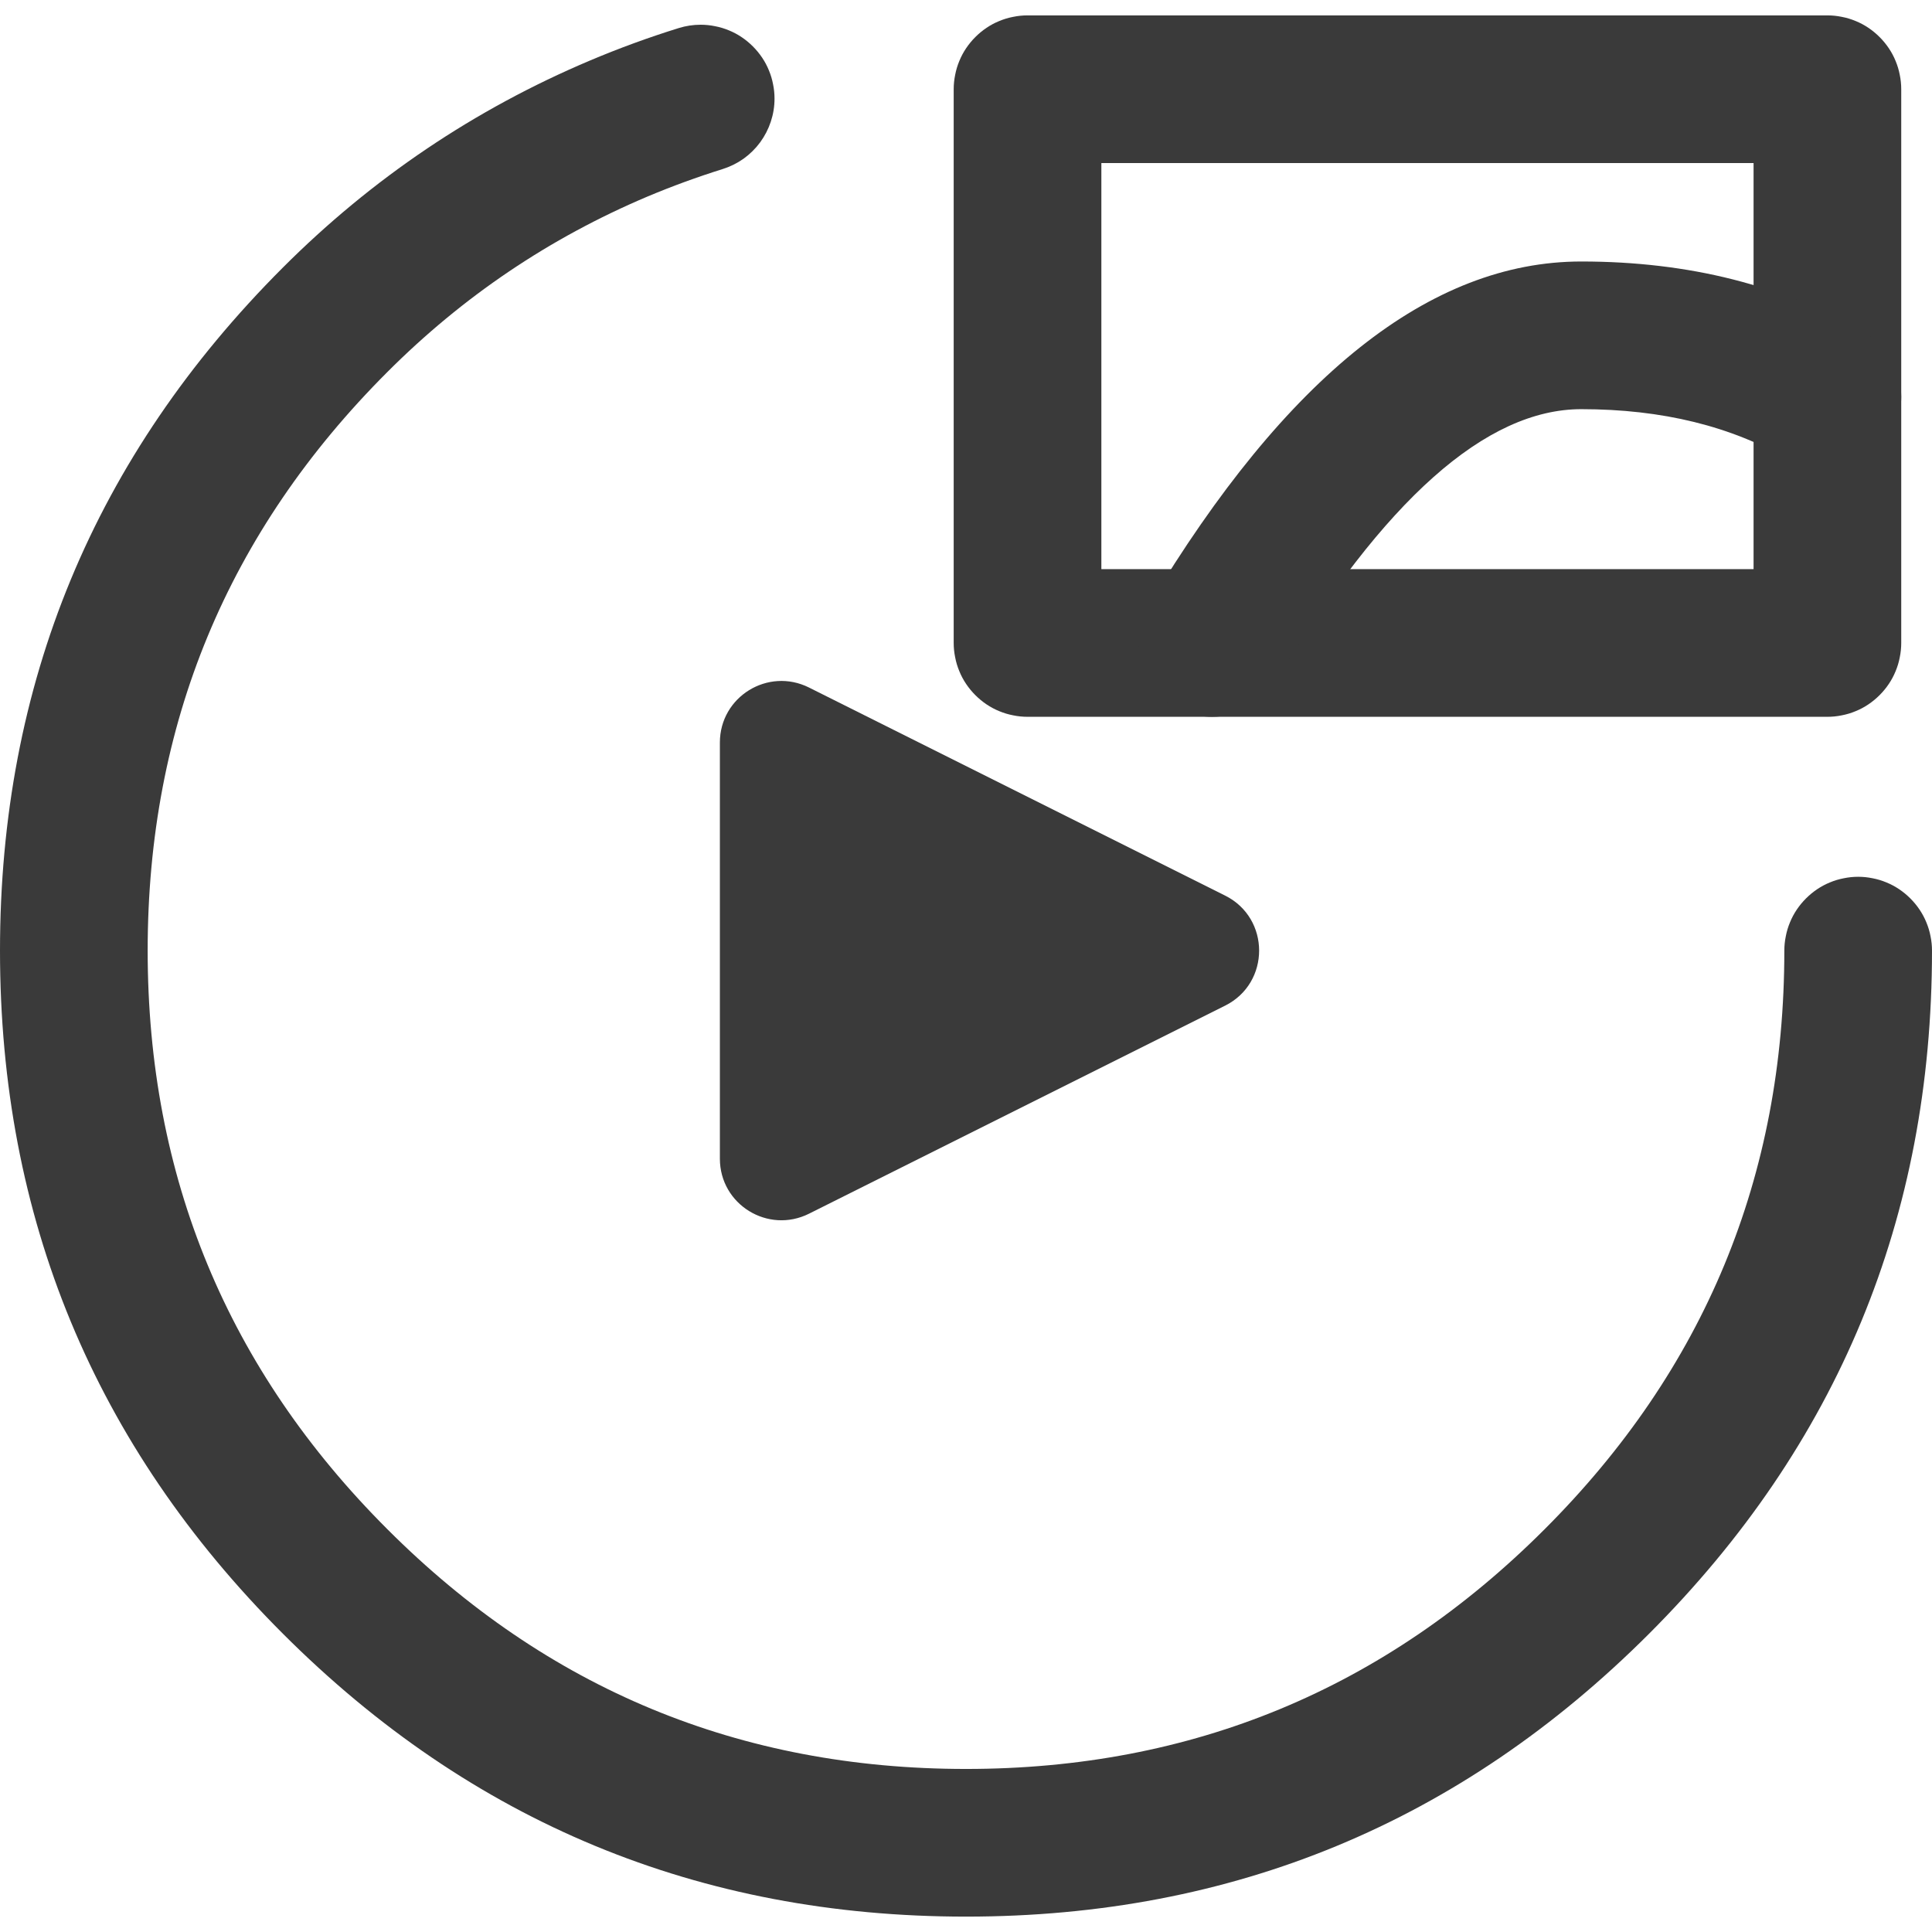
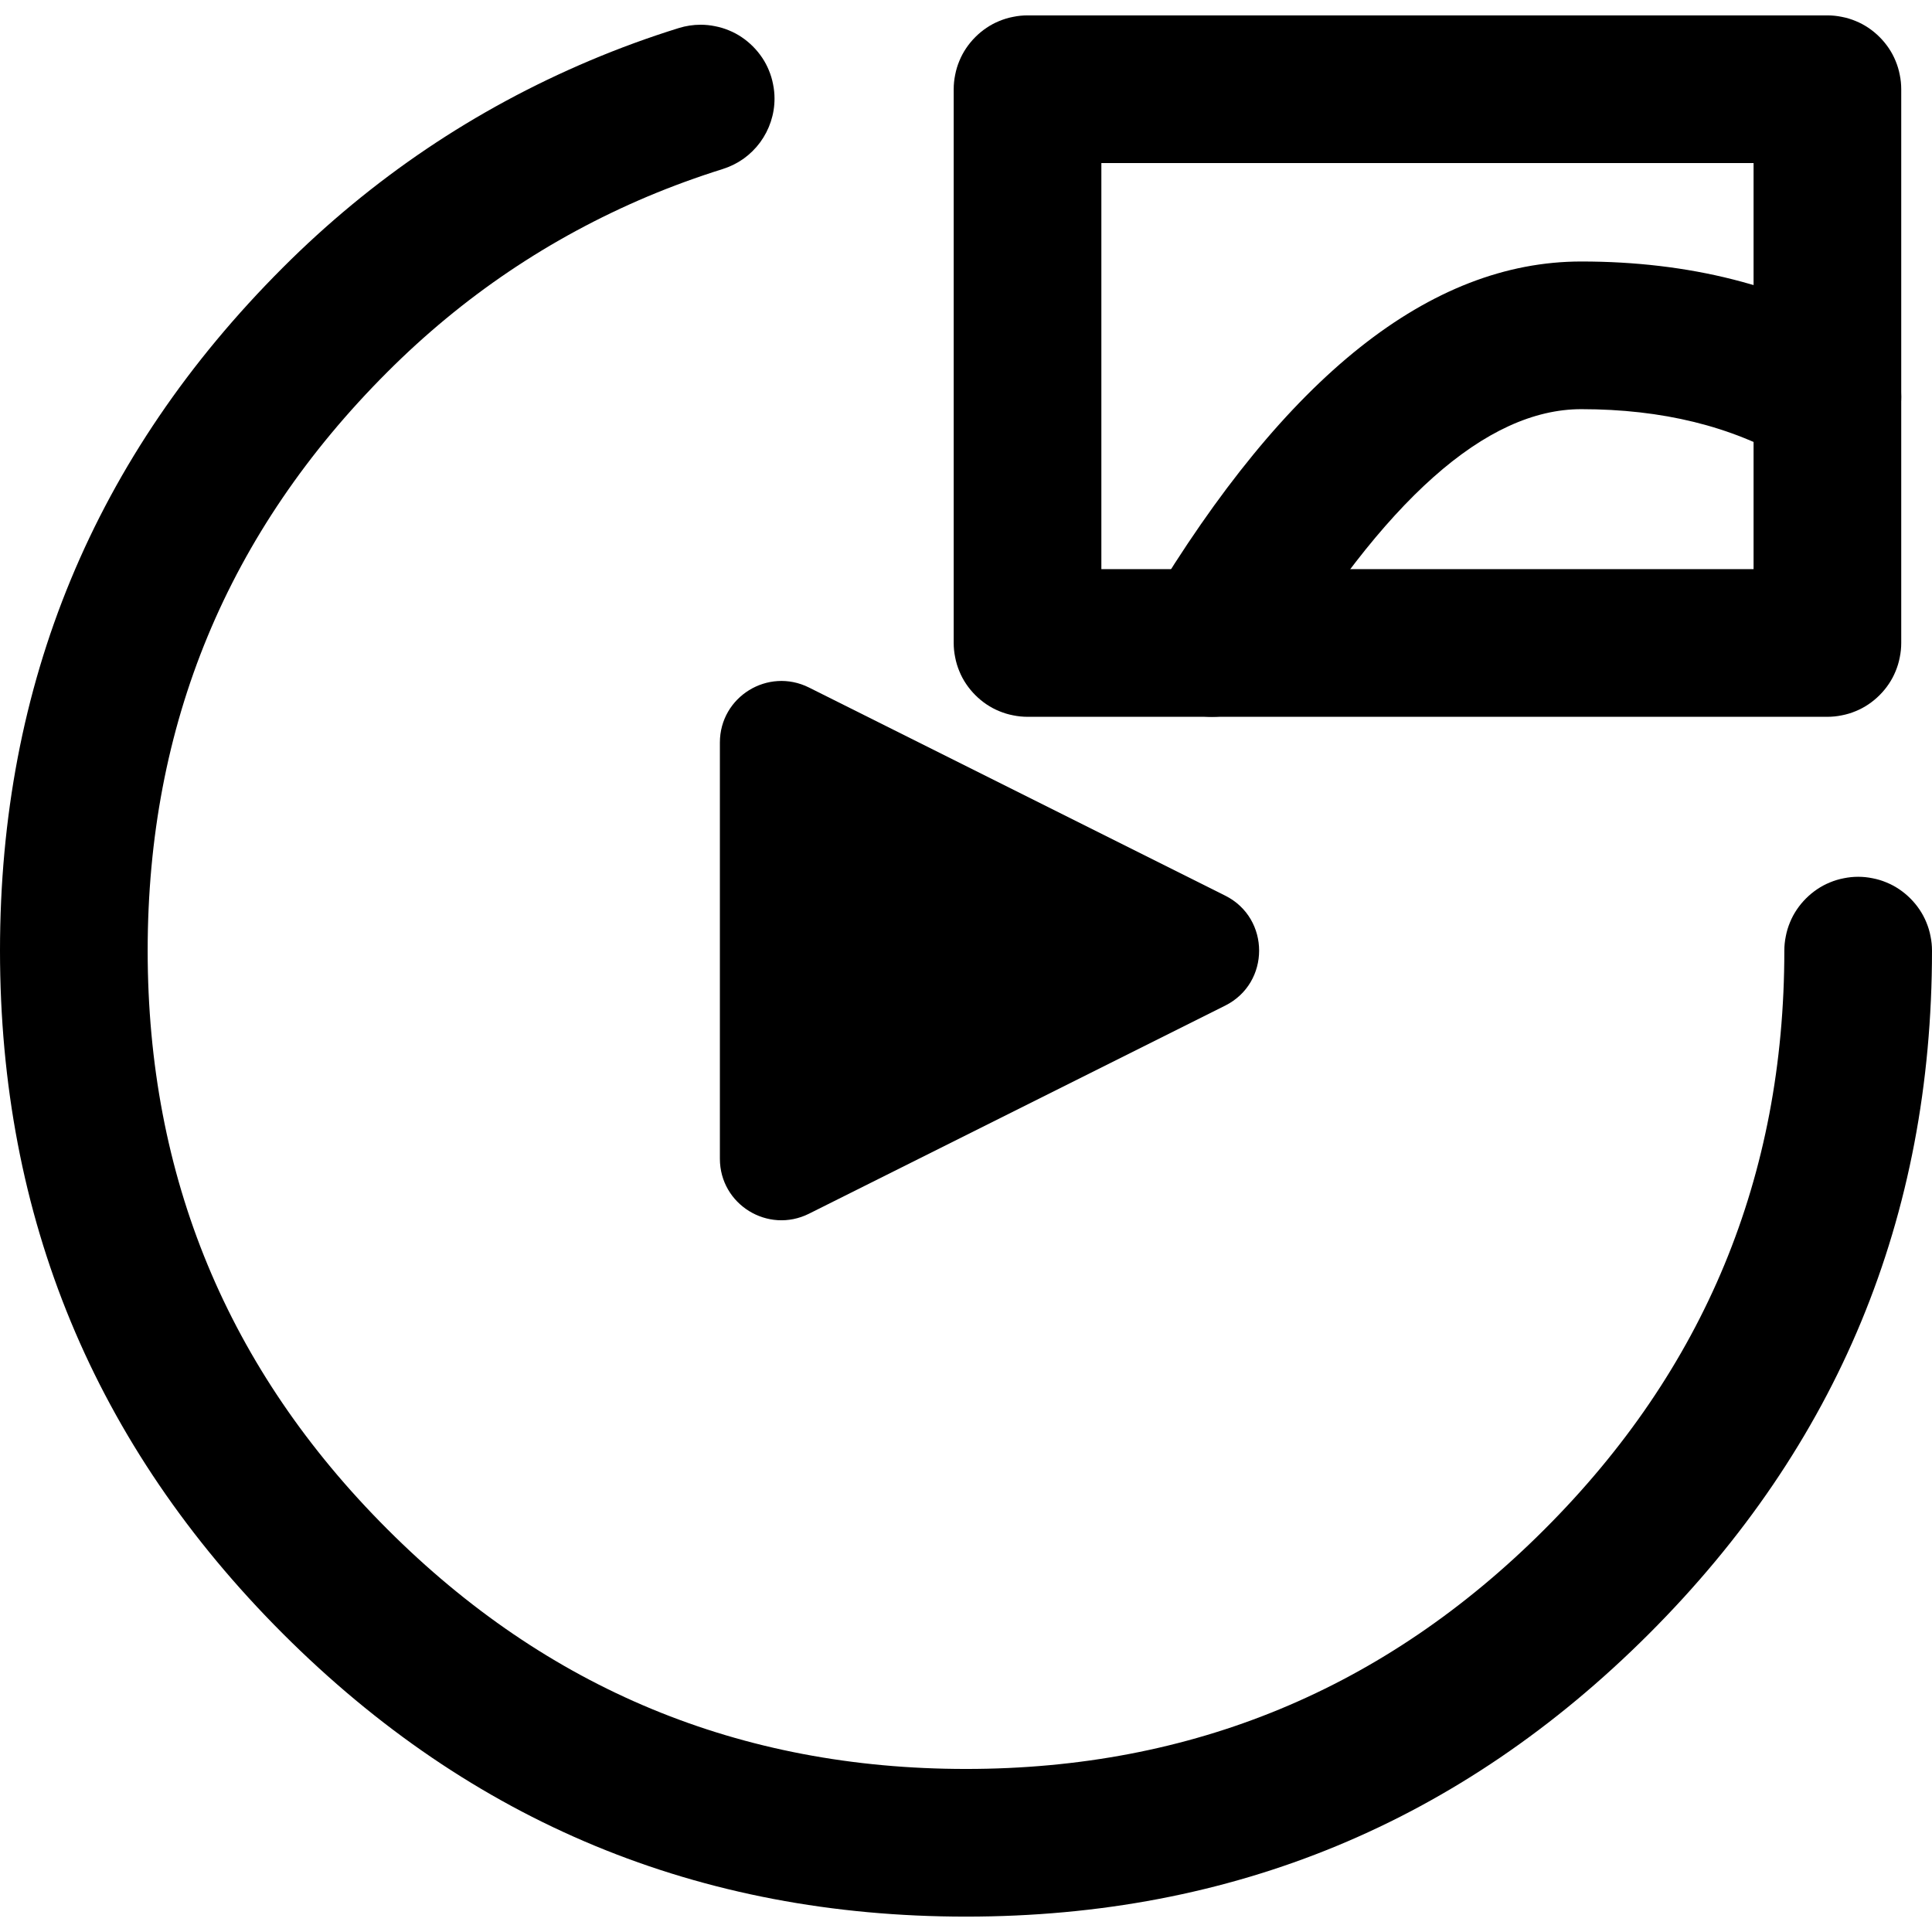
<svg xmlns="http://www.w3.org/2000/svg" fill-rule="evenodd" clip-rule="evenodd" viewBox="0.15 0.4 15.7 15.45" width="16" height="16">
-   <path d="M6,6.309L6,9.691C6,10.063,6.391,10.304,6.724,10.138L10.106,8.447C10.474,8.263,10.474,7.737,10.106,7.553L6.724,5.862C6.391,5.696,6,5.937,6,6.309Z" fill="#3A3A3A" />
-   <path d="M7.9,5.5L7.9,1Q7.9,0.941,7.912,0.883Q7.923,0.825,7.946,0.77Q7.968,0.716,8.001,0.667Q8.034,0.618,8.076,0.576Q8.118,0.534,8.167,0.501Q8.216,0.468,8.27,0.446Q8.325,0.423,8.383,0.412Q8.441,0.4,8.5,0.4L15,0.4Q15.059,0.4,15.117,0.412Q15.175,0.423,15.23,0.446Q15.284,0.468,15.333,0.501Q15.382,0.534,15.424,0.576Q15.466,0.618,15.499,0.667Q15.532,0.716,15.554,0.77Q15.577,0.825,15.588,0.883Q15.6,0.941,15.6,1L15.6,5.5Q15.6,5.559,15.588,5.617Q15.577,5.675,15.554,5.73Q15.532,5.784,15.499,5.833Q15.466,5.882,15.424,5.924Q15.382,5.966,15.333,5.999Q15.284,6.032,15.23,6.054Q15.175,6.077,15.117,6.088Q15.059,6.1,15,6.1L8.5,6.1Q8.441,6.1,8.383,6.088Q8.325,6.077,8.27,6.054Q8.216,6.032,8.167,5.999Q8.118,5.966,8.076,5.924Q8.034,5.882,8.001,5.833Q7.968,5.784,7.946,5.73Q7.923,5.675,7.912,5.617Q7.9,5.559,7.9,5.5Z M14.4,1.6L9.1,1.6L9.1,4.9L14.4,4.9L14.4,1.6Z" fill="#3A3A3A" />
-   <path d="M13,2.4Q11.16,2.4,9.486,5.192L9.486,5.192Q9.4,5.334,9.4,5.5Q9.4,5.559,9.412,5.617Q9.423,5.675,9.446,5.73Q9.468,5.784,9.501,5.833Q9.534,5.883,9.576,5.924Q9.618,5.966,9.667,5.999Q9.716,6.032,9.77,6.054Q9.825,6.077,9.883,6.089Q9.941,6.1,10,6.1Q10.078,6.1,10.153,6.08Q10.228,6.06,10.296,6.022Q10.363,5.984,10.419,5.93Q10.474,5.875,10.514,5.809L10.514,5.809Q11.84,3.6,13,3.6Q13.986,3.6,14.696,4.017L14.696,4.017Q14.837,4.1,15,4.1Q15.059,4.1,15.117,4.089Q15.175,4.077,15.23,4.054Q15.284,4.032,15.333,3.999Q15.382,3.966,15.424,3.924Q15.466,3.883,15.499,3.833Q15.532,3.784,15.554,3.73Q15.577,3.675,15.588,3.617Q15.6,3.559,15.6,3.5Q15.6,3.422,15.58,3.346Q15.56,3.27,15.521,3.202Q15.482,3.134,15.427,3.079Q15.372,3.023,15.304,2.983L15.304,2.983Q14.313,2.4,13,2.4Z" fill="#3A3A3A" />
-   <path d="M6.022,1.649Q6.114,1.62,6.192,1.565Q6.27,1.509,6.327,1.432Q6.384,1.354,6.414,1.263Q6.444,1.172,6.444,1.076Q6.444,1.017,6.432,0.959Q6.421,0.901,6.398,0.846Q6.376,0.792,6.343,0.743Q6.31,0.694,6.268,0.652Q6.226,0.61,6.177,0.577Q6.128,0.544,6.074,0.522Q6.019,0.499,5.961,0.488Q5.903,0.476,5.844,0.476Q5.753,0.476,5.666,0.503L5.666,0.503Q5.299,0.617,4.944,0.767Q3.535,1.363,2.449,2.449Q0.15,4.748,0.15,8Q0.15,11.252,2.449,13.551Q4.748,15.85,8,15.85Q11.252,15.85,13.551,13.551Q15.85,11.252,15.85,8L15.85,8Q15.85,7.941,15.838,7.883Q15.827,7.825,15.804,7.77Q15.782,7.716,15.749,7.667Q15.716,7.618,15.674,7.576Q15.632,7.534,15.583,7.501Q15.534,7.468,15.48,7.446Q15.425,7.423,15.367,7.412Q15.309,7.4,15.25,7.4Q15.191,7.4,15.133,7.412Q15.075,7.423,15.02,7.446Q14.966,7.468,14.917,7.501Q14.868,7.534,14.826,7.576Q14.784,7.618,14.751,7.667Q14.718,7.716,14.696,7.77Q14.673,7.825,14.662,7.883Q14.65,7.941,14.65,8L14.65,8Q14.65,10.755,12.702,12.702Q10.755,14.65,8,14.65Q5.245,14.65,3.298,12.702Q1.35,10.755,1.35,8Q1.35,5.245,3.298,3.298Q4.218,2.377,5.412,1.872Q5.712,1.746,6.022,1.649L6.022,1.649Z" fill="#3A3A3A" />
+   <path d="M6,6.309L6,9.691C6,10.063,6.391,10.304,6.724,10.138L10.106,8.447C10.474,8.263,10.474,7.737,10.106,7.553L6.724,5.862C6.391,5.696,6,5.937,6,6.309Z" fill="currentColor" />
+   <path d="M7.9,5.5L7.9,1Q7.9,0.941,7.912,0.883Q7.923,0.825,7.946,0.77Q7.968,0.716,8.001,0.667Q8.034,0.618,8.076,0.576Q8.118,0.534,8.167,0.501Q8.216,0.468,8.27,0.446Q8.325,0.423,8.383,0.412Q8.441,0.4,8.5,0.4L15,0.4Q15.059,0.4,15.117,0.412Q15.175,0.423,15.23,0.446Q15.284,0.468,15.333,0.501Q15.382,0.534,15.424,0.576Q15.466,0.618,15.499,0.667Q15.532,0.716,15.554,0.77Q15.577,0.825,15.588,0.883Q15.6,0.941,15.6,1L15.6,5.5Q15.6,5.559,15.588,5.617Q15.577,5.675,15.554,5.73Q15.532,5.784,15.499,5.833Q15.466,5.882,15.424,5.924Q15.382,5.966,15.333,5.999Q15.284,6.032,15.23,6.054Q15.175,6.077,15.117,6.088Q15.059,6.1,15,6.1L8.5,6.1Q8.441,6.1,8.383,6.088Q8.325,6.077,8.27,6.054Q8.216,6.032,8.167,5.999Q8.118,5.966,8.076,5.924Q8.034,5.882,8.001,5.833Q7.968,5.784,7.946,5.73Q7.923,5.675,7.912,5.617Q7.9,5.559,7.9,5.5Z M14.4,1.6L9.1,1.6L9.1,4.9L14.4,4.9L14.4,1.6Z" fill="currentColor" />
+   <path d="M13,2.4Q11.16,2.4,9.486,5.192L9.486,5.192Q9.4,5.334,9.4,5.5Q9.4,5.559,9.412,5.617Q9.423,5.675,9.446,5.73Q9.468,5.784,9.501,5.833Q9.534,5.883,9.576,5.924Q9.618,5.966,9.667,5.999Q9.716,6.032,9.77,6.054Q9.825,6.077,9.883,6.089Q9.941,6.1,10,6.1Q10.078,6.1,10.153,6.08Q10.228,6.06,10.296,6.022Q10.363,5.984,10.419,5.93Q10.474,5.875,10.514,5.809L10.514,5.809Q11.84,3.6,13,3.6Q13.986,3.6,14.696,4.017L14.696,4.017Q14.837,4.1,15,4.1Q15.059,4.1,15.117,4.089Q15.175,4.077,15.23,4.054Q15.284,4.032,15.333,3.999Q15.382,3.966,15.424,3.924Q15.466,3.883,15.499,3.833Q15.532,3.784,15.554,3.73Q15.577,3.675,15.588,3.617Q15.6,3.559,15.6,3.5Q15.6,3.422,15.58,3.346Q15.56,3.27,15.521,3.202Q15.482,3.134,15.427,3.079Q15.372,3.023,15.304,2.983L15.304,2.983Q14.313,2.4,13,2.4Z" fill="currentColor" />
+   <path d="M6.022,1.649Q6.114,1.62,6.192,1.565Q6.27,1.509,6.327,1.432Q6.384,1.354,6.414,1.263Q6.444,1.172,6.444,1.076Q6.444,1.017,6.432,0.959Q6.421,0.901,6.398,0.846Q6.376,0.792,6.343,0.743Q6.31,0.694,6.268,0.652Q6.226,0.61,6.177,0.577Q6.128,0.544,6.074,0.522Q6.019,0.499,5.961,0.488Q5.903,0.476,5.844,0.476Q5.753,0.476,5.666,0.503L5.666,0.503Q5.299,0.617,4.944,0.767Q3.535,1.363,2.449,2.449Q0.15,4.748,0.15,8Q0.15,11.252,2.449,13.551Q4.748,15.85,8,15.85Q11.252,15.85,13.551,13.551Q15.85,11.252,15.85,8L15.85,8Q15.85,7.941,15.838,7.883Q15.827,7.825,15.804,7.77Q15.782,7.716,15.749,7.667Q15.716,7.618,15.674,7.576Q15.632,7.534,15.583,7.501Q15.534,7.468,15.48,7.446Q15.425,7.423,15.367,7.412Q15.309,7.4,15.25,7.4Q15.191,7.4,15.133,7.412Q15.075,7.423,15.02,7.446Q14.966,7.468,14.917,7.501Q14.868,7.534,14.826,7.576Q14.784,7.618,14.751,7.667Q14.718,7.716,14.696,7.77Q14.673,7.825,14.662,7.883Q14.65,7.941,14.65,8L14.65,8Q14.65,10.755,12.702,12.702Q10.755,14.65,8,14.65Q5.245,14.65,3.298,12.702Q1.35,10.755,1.35,8Q1.35,5.245,3.298,3.298Q4.218,2.377,5.412,1.872Q5.712,1.746,6.022,1.649L6.022,1.649Z" fill="currentColor" />
</svg>
